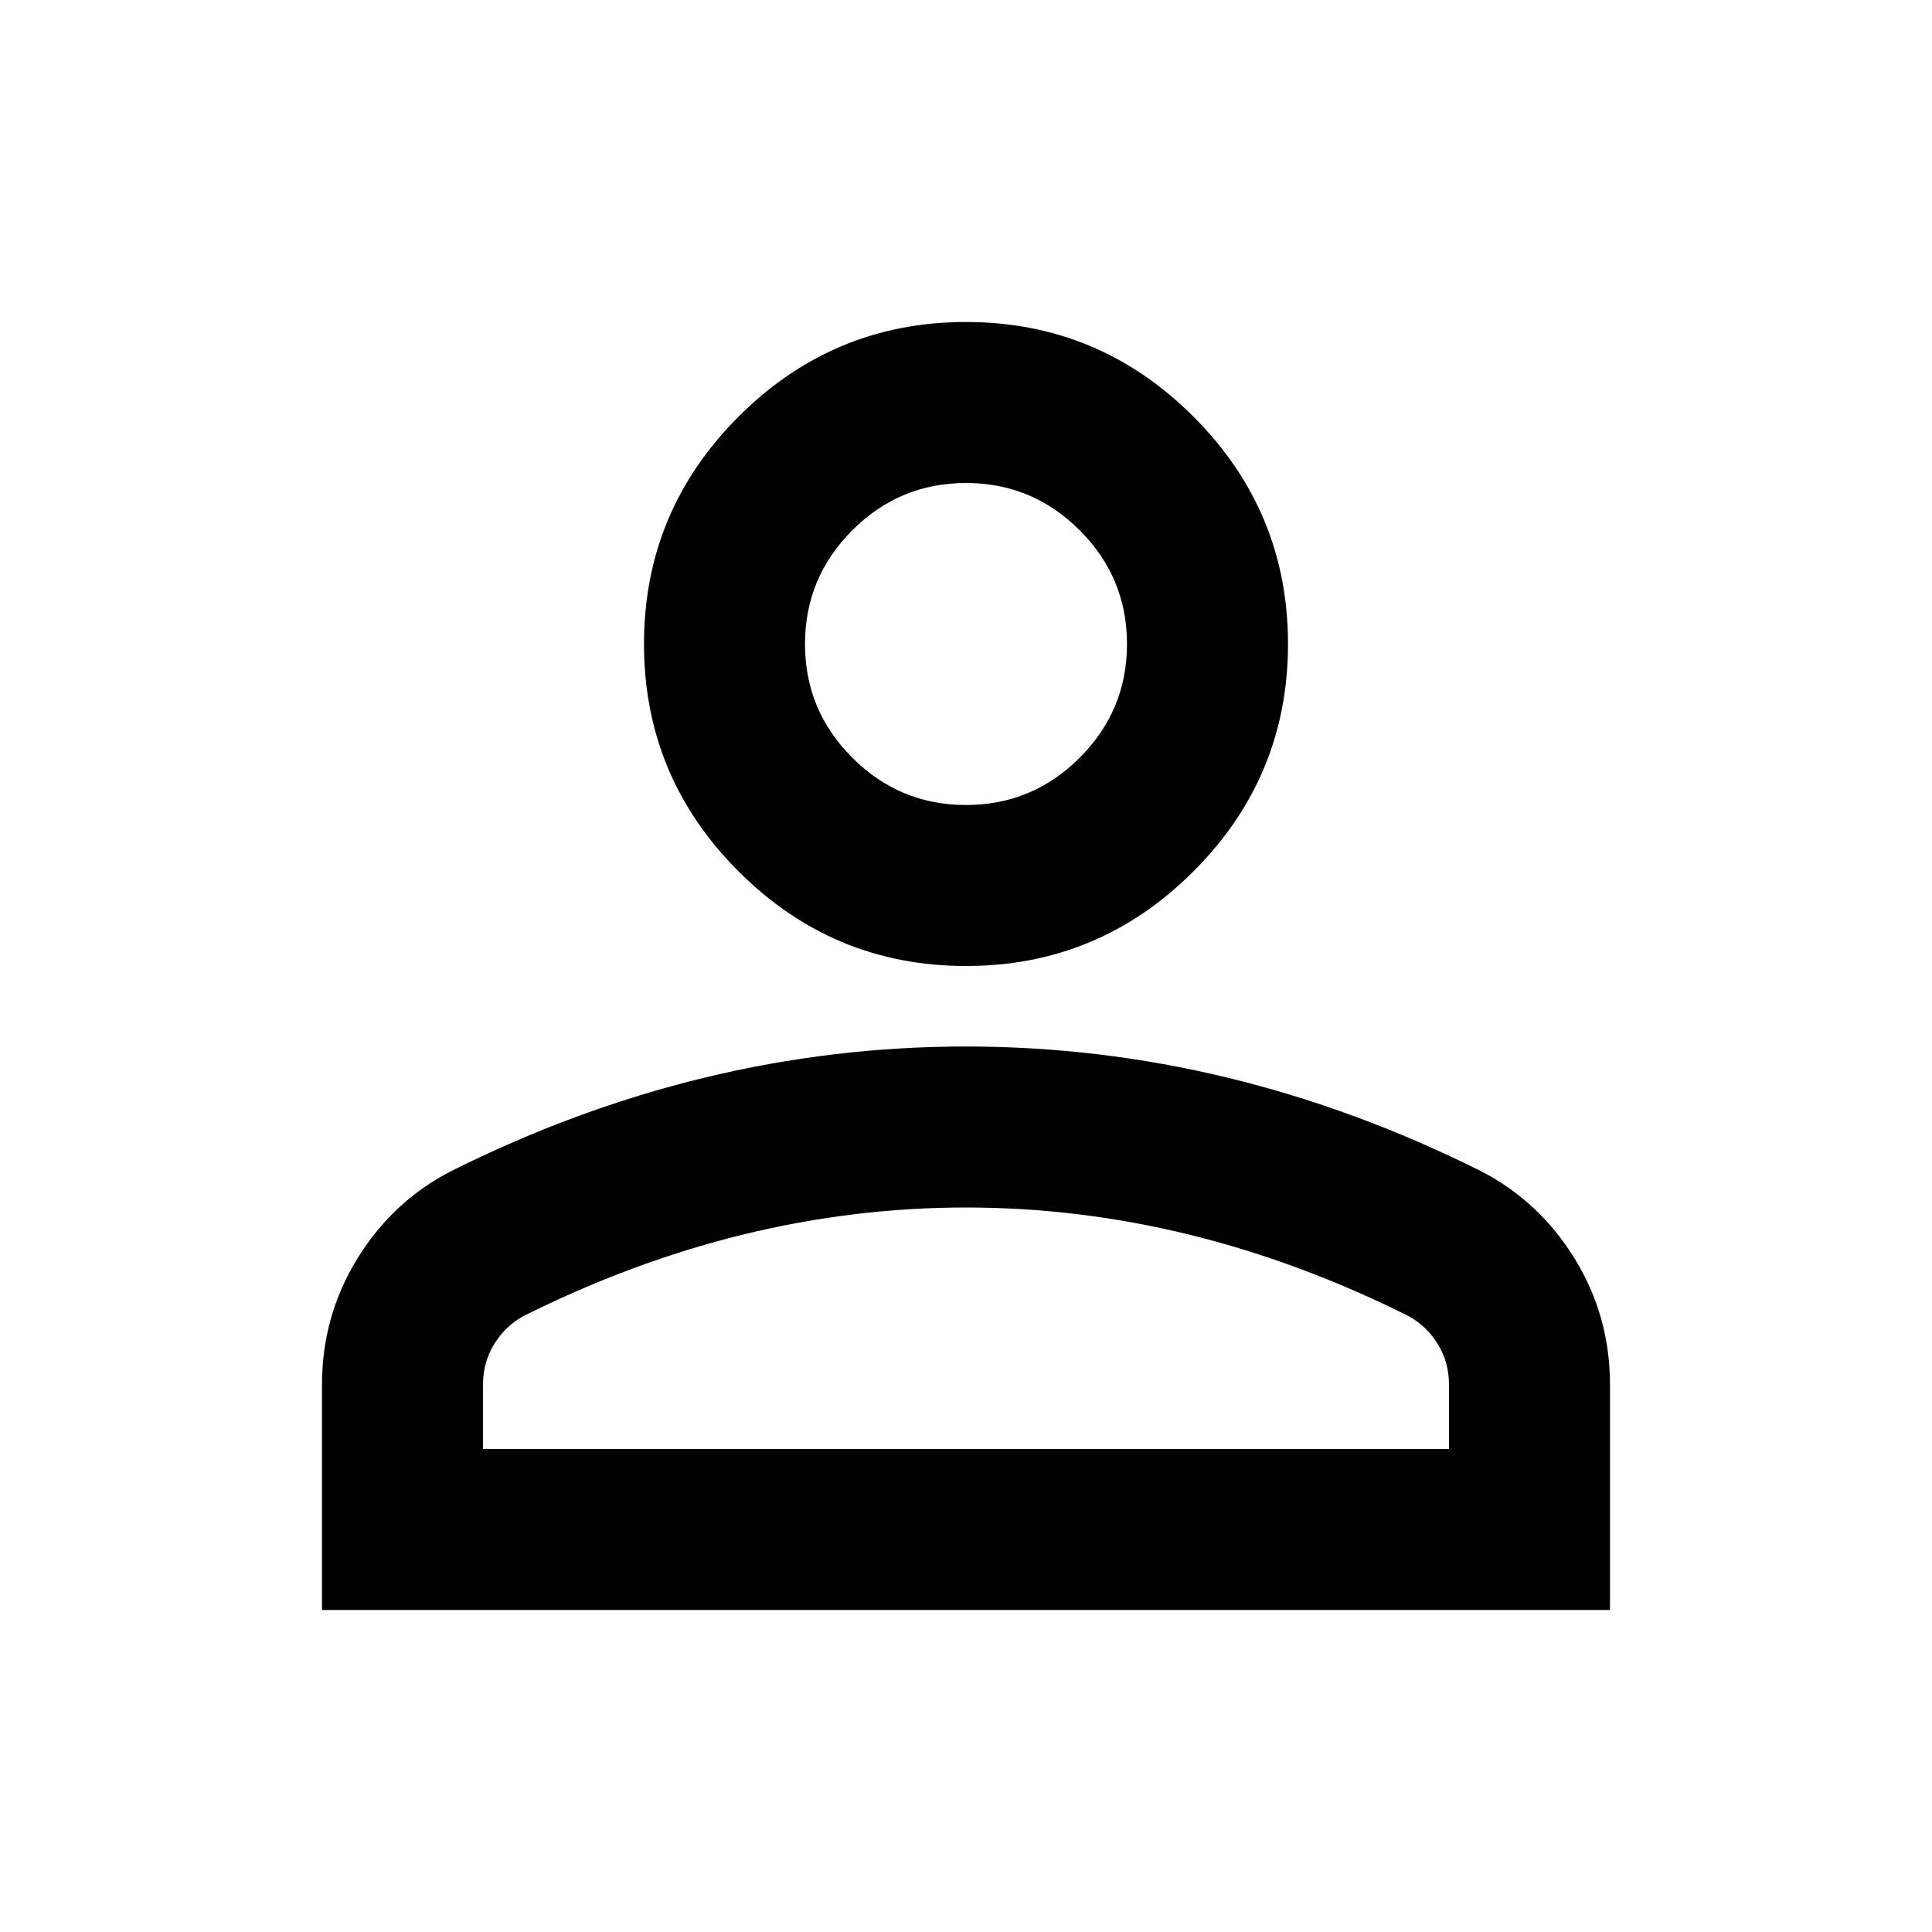
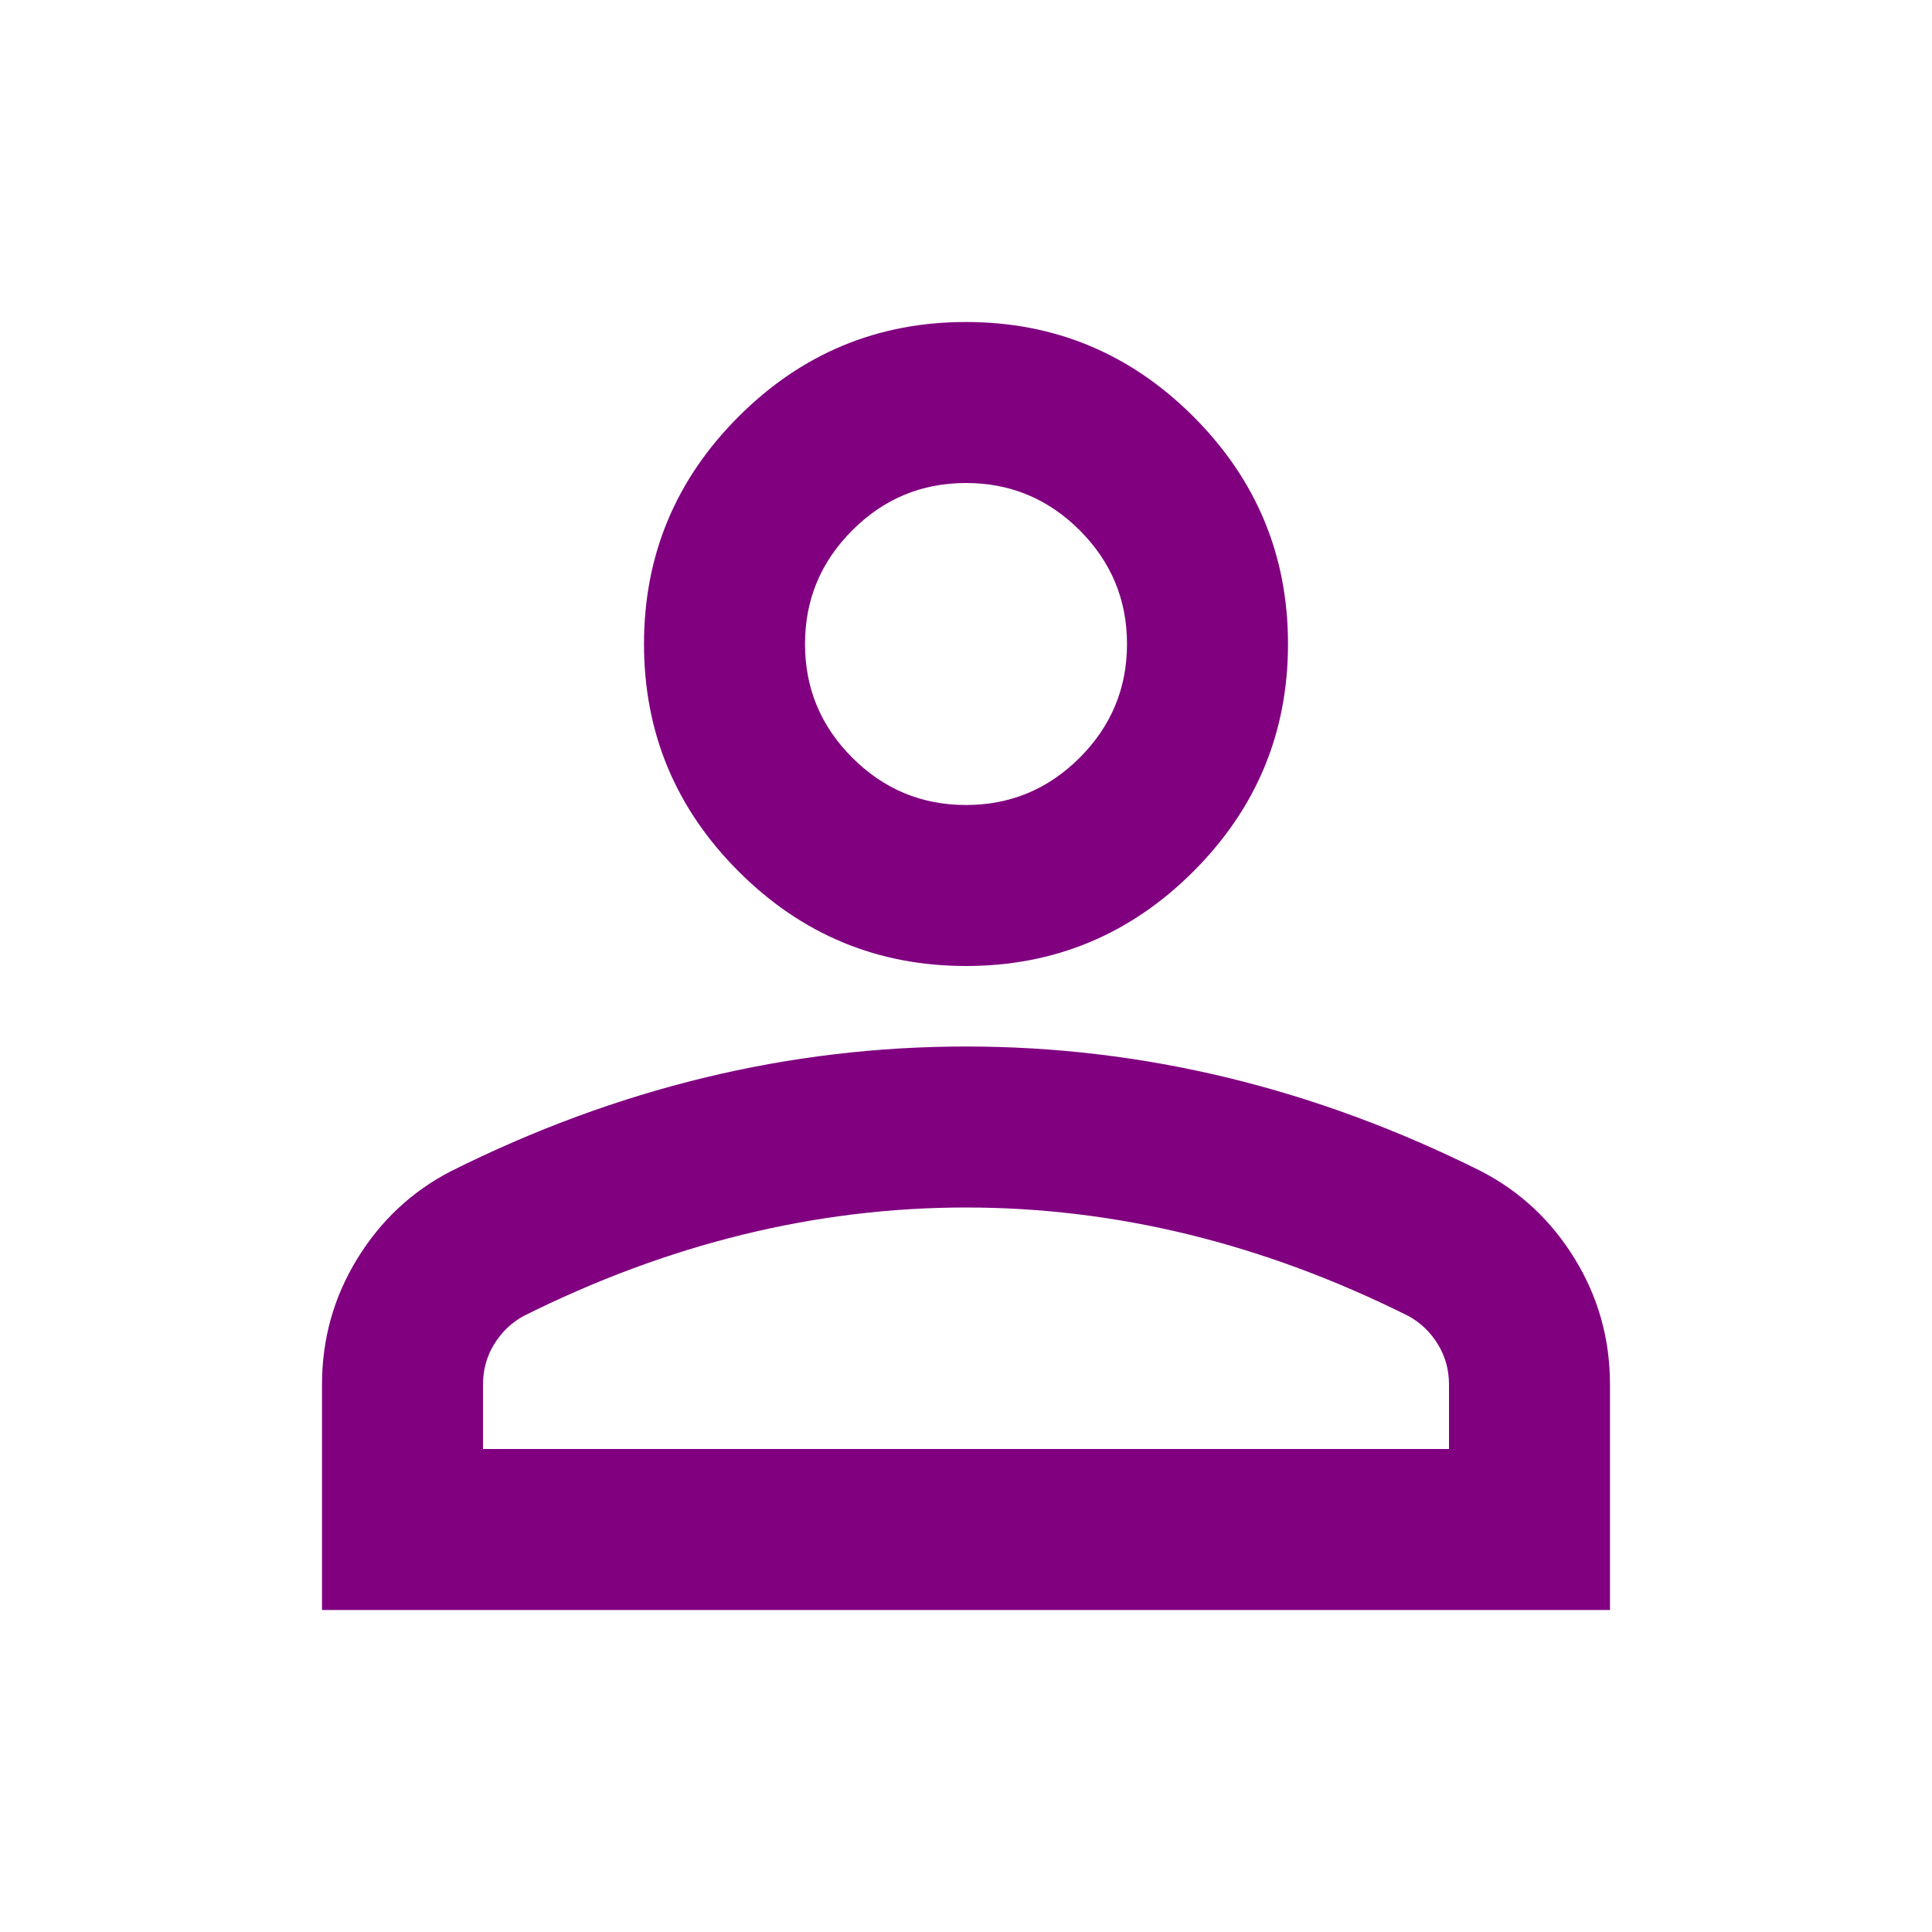
- <svg xmlns="http://www.w3.org/2000/svg" height="24" viewBox="0 -960 960 960" width="24">
+ <svg xmlns="http://www.w3.org/2000/svg" fill="purple" height="24" viewBox="0 -960 960 960" width="24">
  <path d="M480-480q-66 0-113-47t-47-113q0-66 47-113t113-47q66 0 113 47t47 113q0 66-47 113t-113 47ZM160-160v-112q0-34 17.5-62.5T224-378q62-31 126-46.5T480-440q66 0 130 15.5T736-378q29 15 46.5 43.5T800-272v112H160Zm80-80h480v-32q0-11-5.5-20T700-306q-54-27-109-40.5T480-360q-56 0-111 13.5T260-306q-9 5-14.5 14t-5.5 20v32Zm240-320q33 0 56.5-23.5T560-640q0-33-23.5-56.5T480-720q-33 0-56.5 23.5T400-640q0 33 23.5 56.5T480-560Zm0-80Zm0 400Z" />
</svg>
